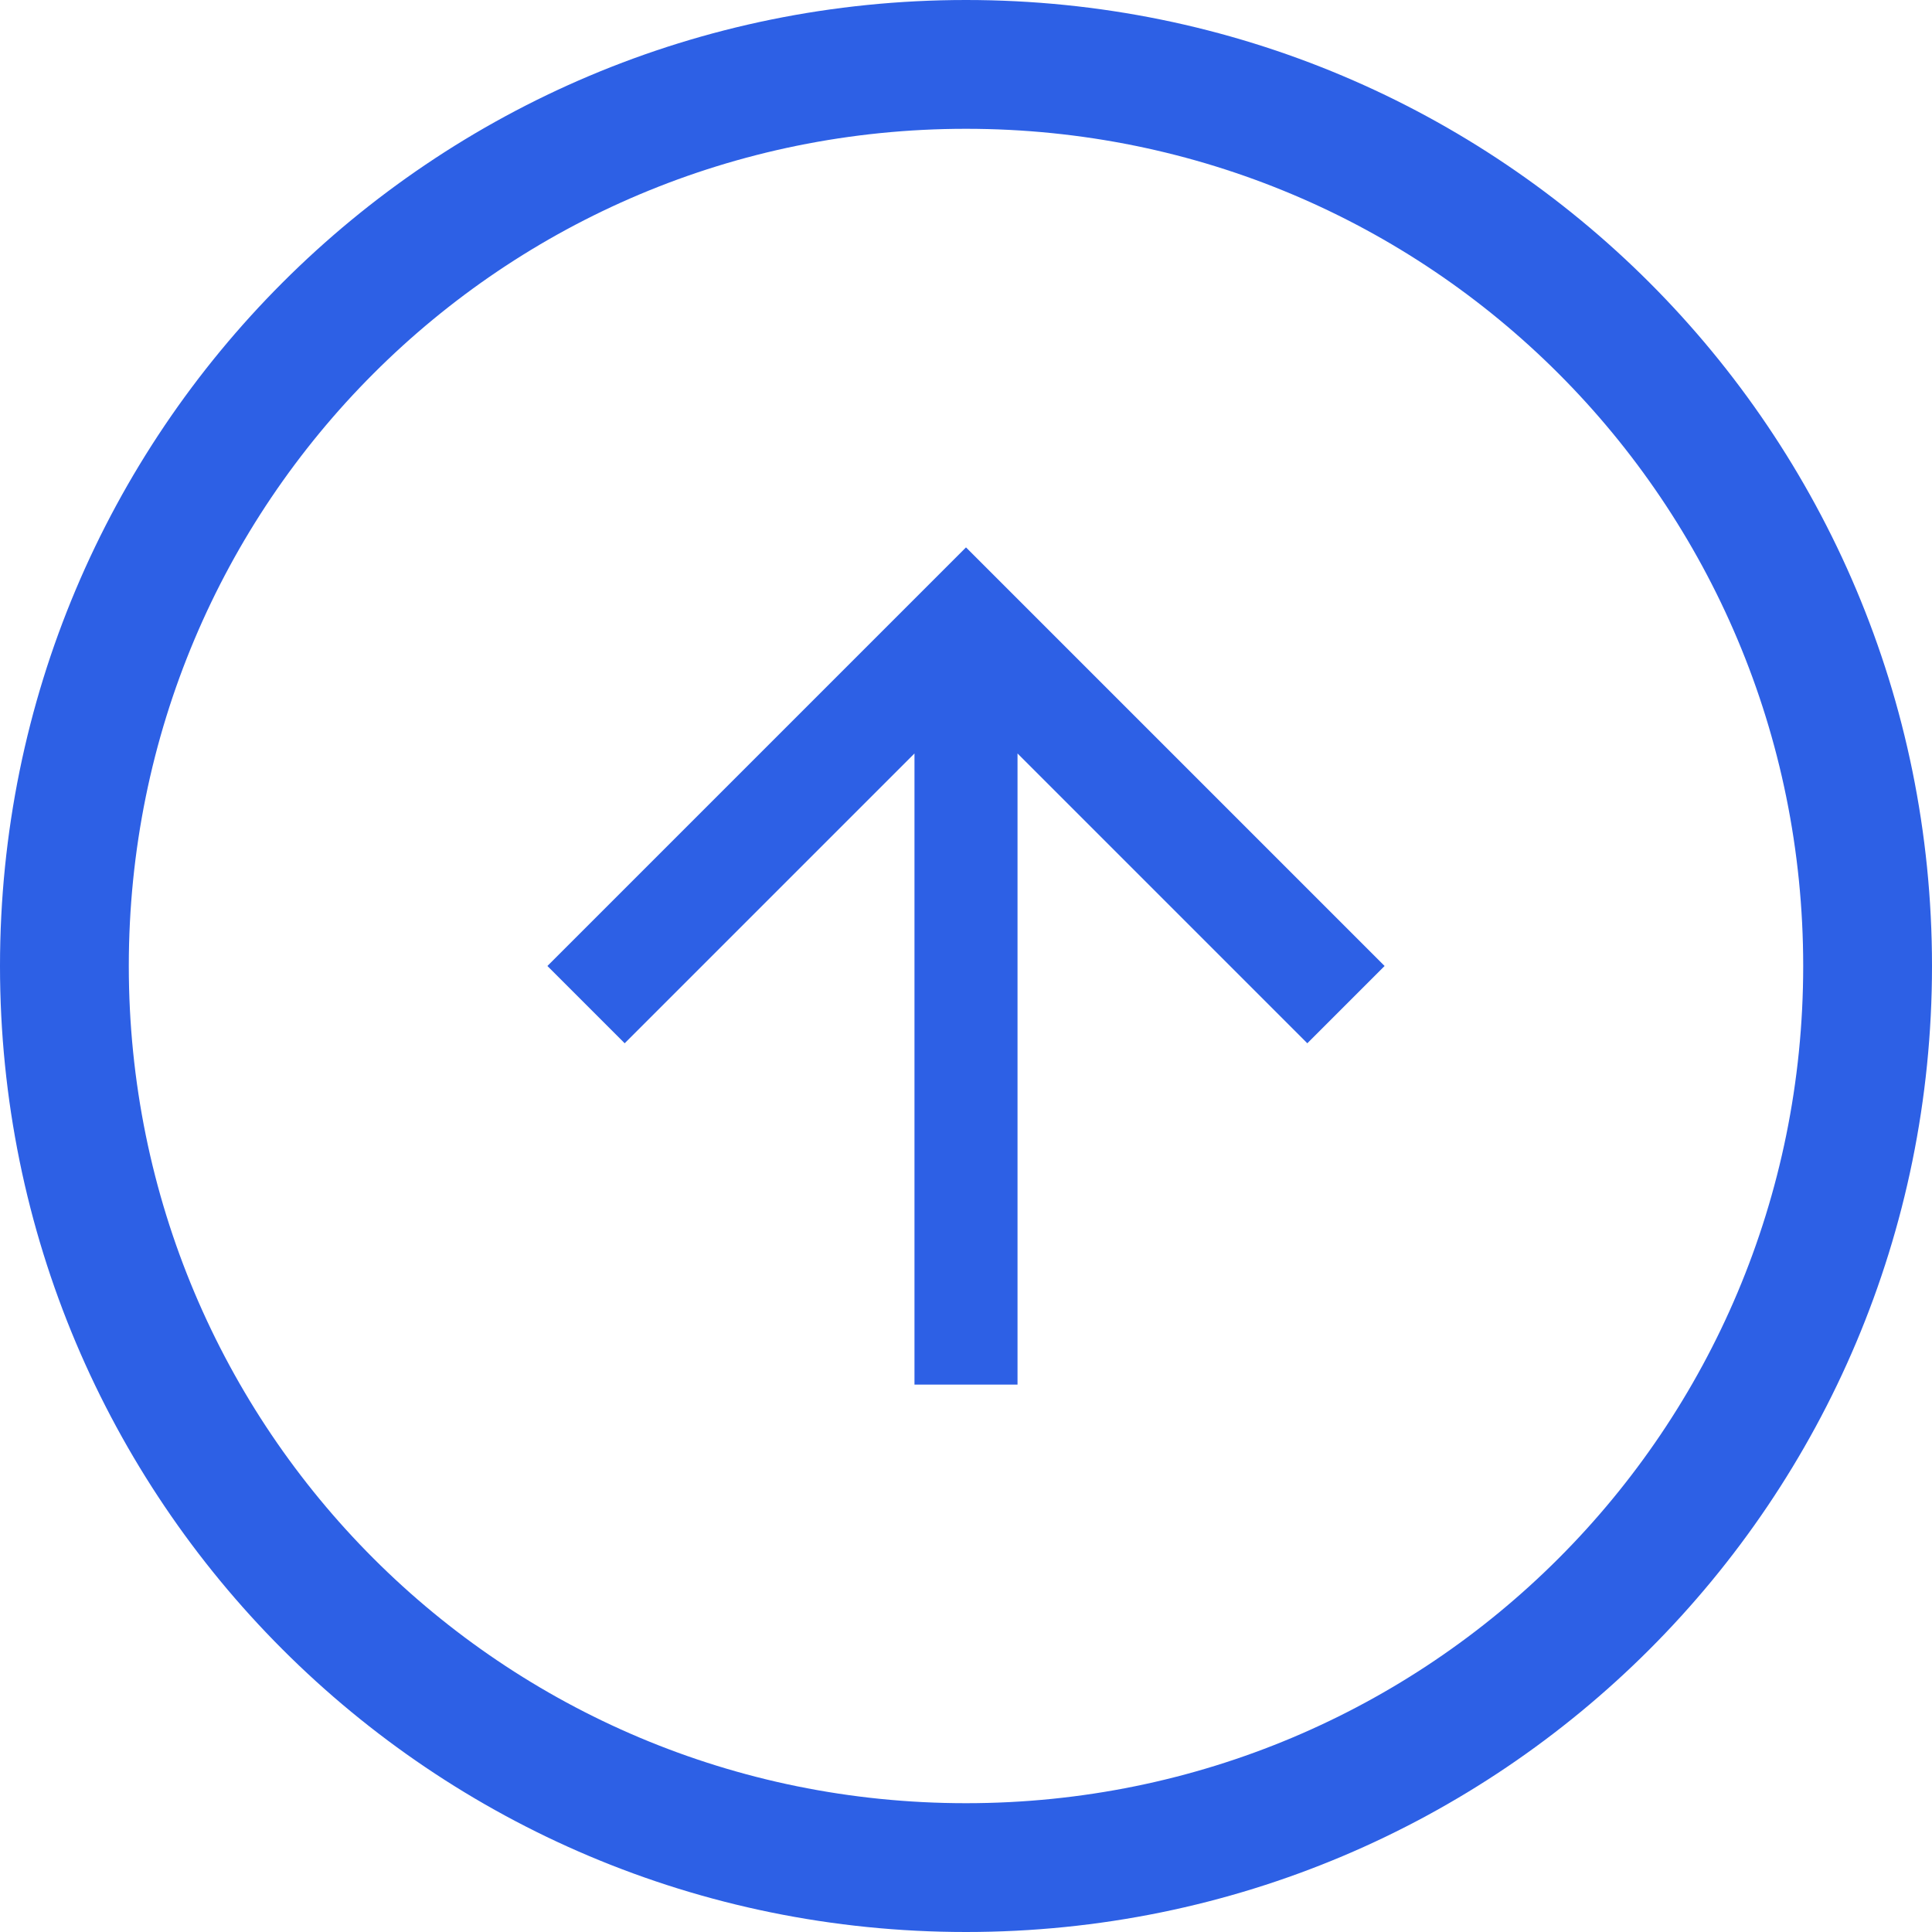
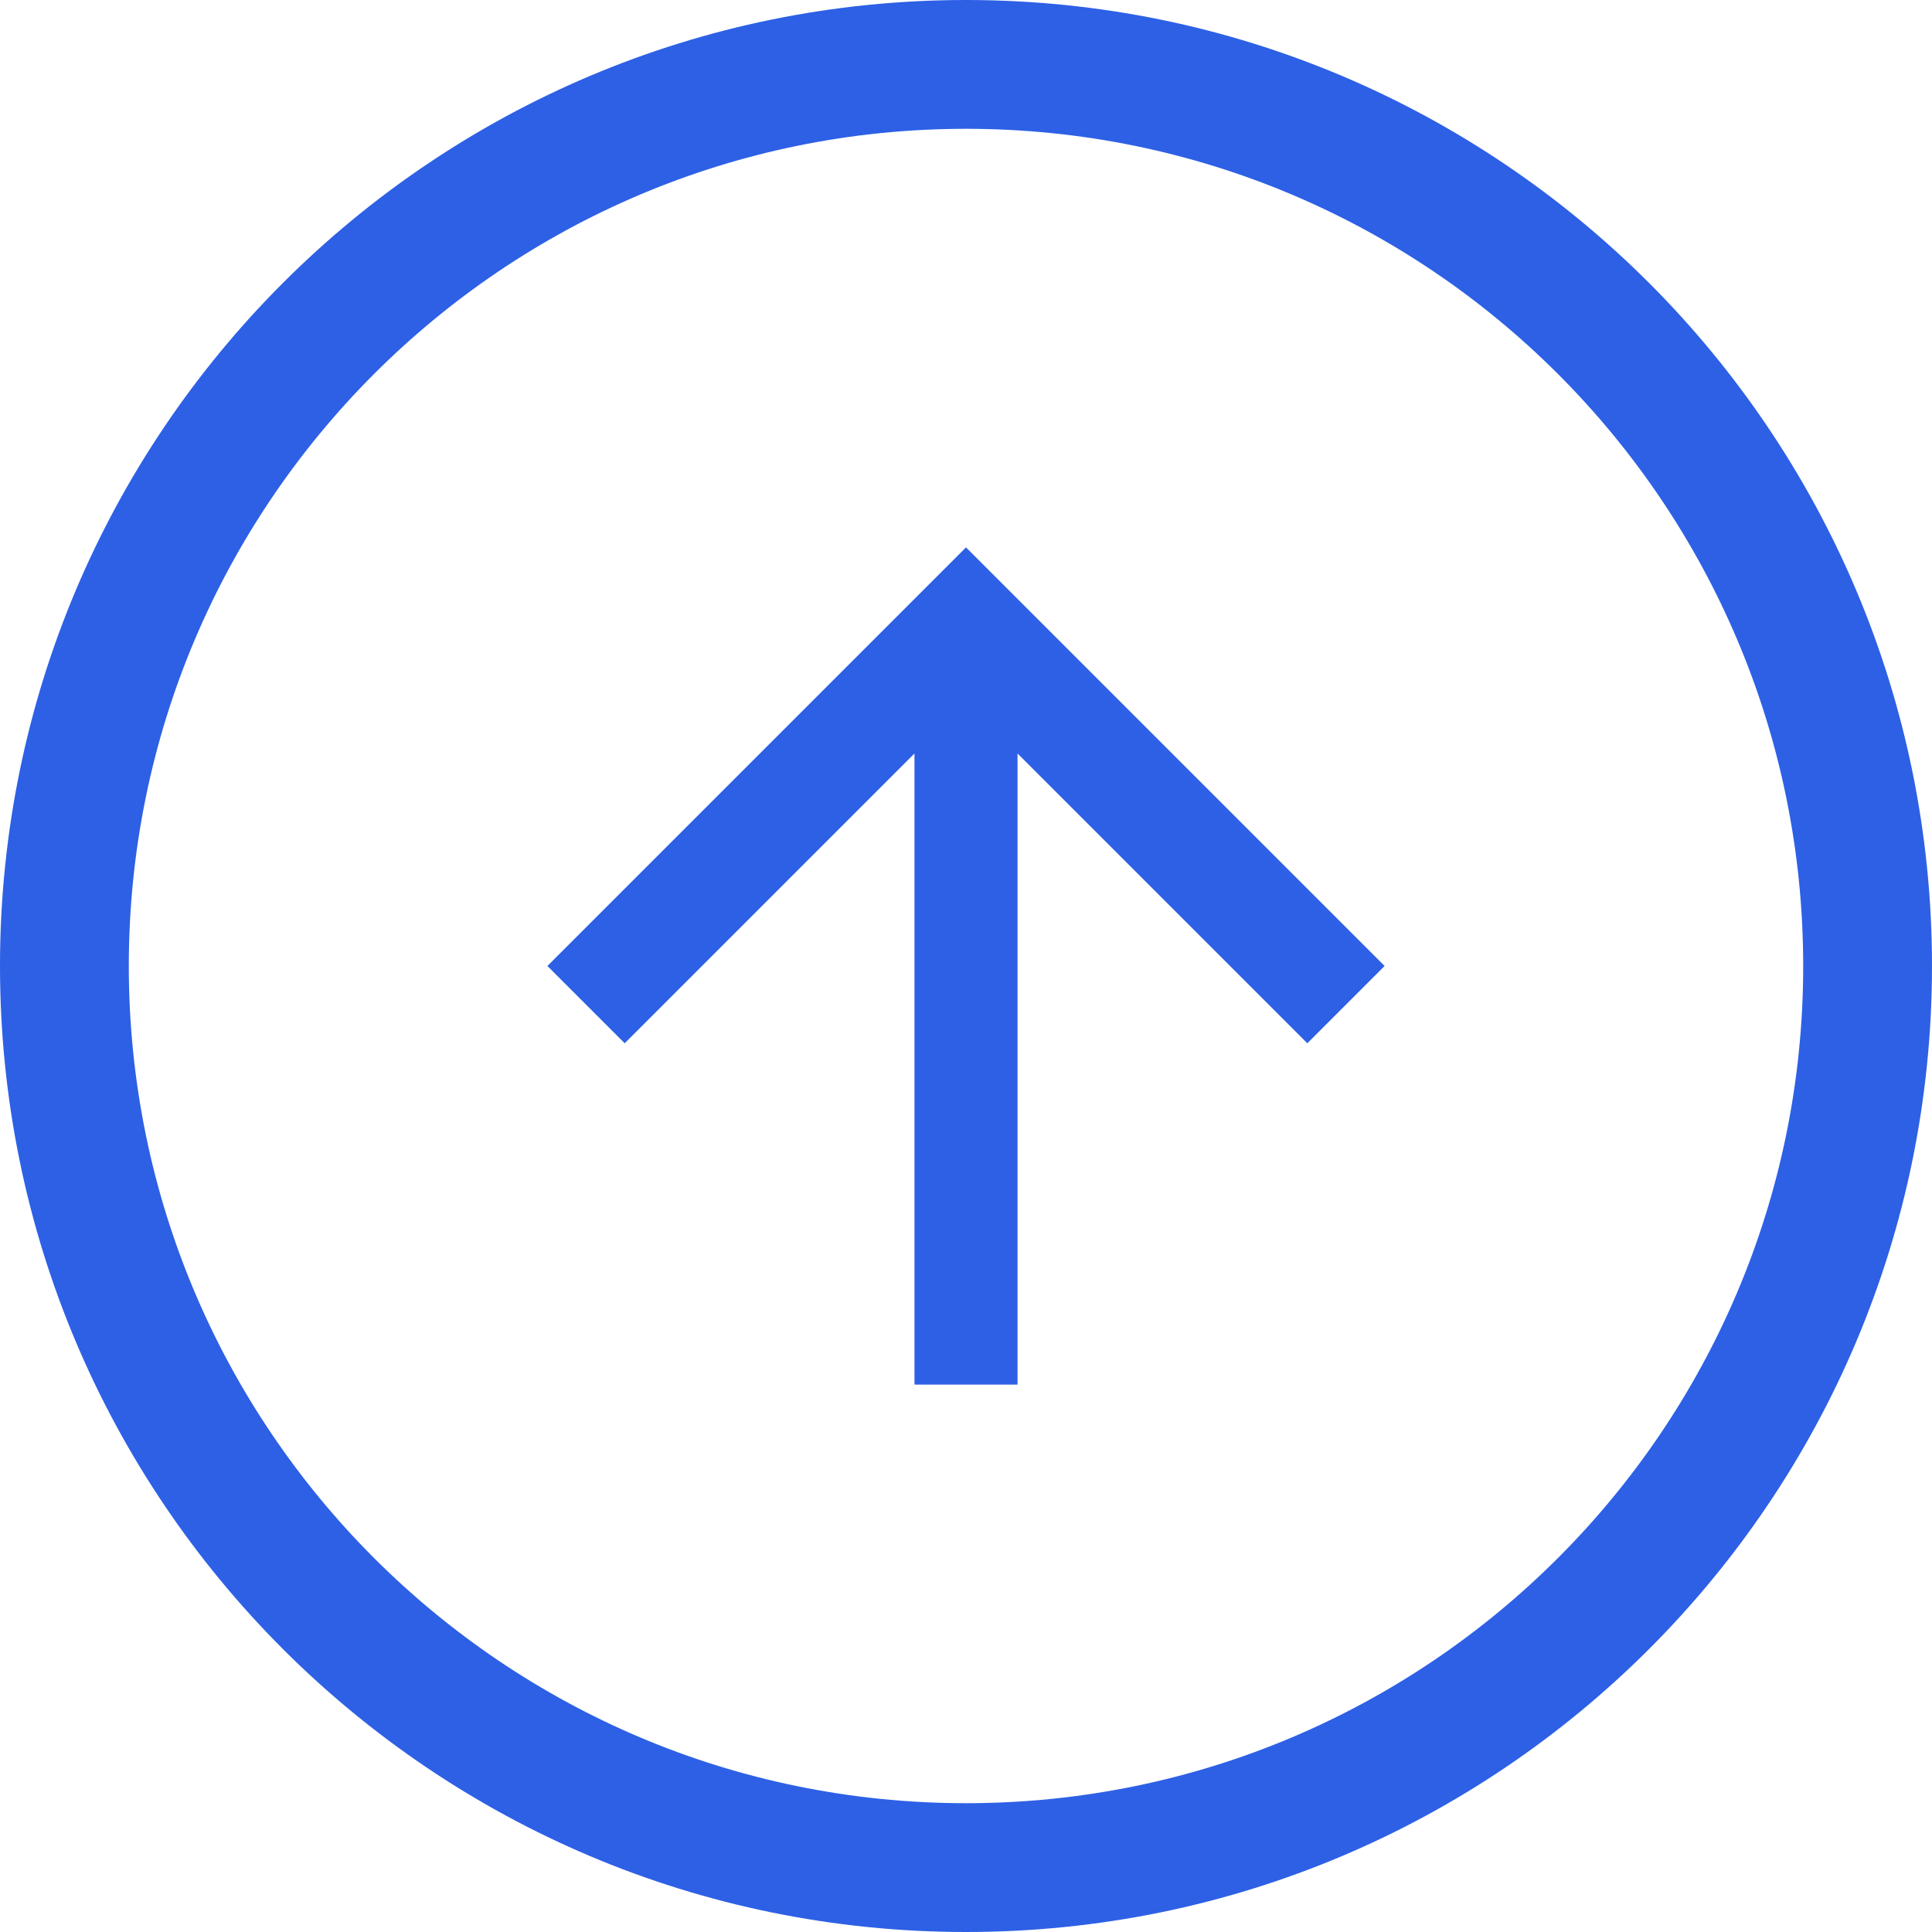
- <svg xmlns="http://www.w3.org/2000/svg" id="Layer_1" viewBox="0 0 30 30">
-   <style>.st0{fill:#2d60e5}</style>
-   <path class="st0" d="M15 2c7.2 0 13 5.8 13 13s-5.8 13-13 13S2 22.2 2 15 7.8 2 15 2m0-2C6.7 0 0 6.7 0 15s6.7 15 15 15 15-6.7 15-15S23.3 0 15 0z" />
-   <path class="st0" d="M21.5 15l-1.2 1.2-4.5-4.5v9.8h-1.6v-9.8l-4.5 4.5L8.5 15 15 8.5l6.5 6.5z" />
+ <svg xmlns="http://www.w3.org/2000/svg" id="Layer_1" data-name="Layer 1" viewBox="0 0 30 30">
+   <defs />
+   <path fill="#2d60e5" d="M15 2A13 13 0 1 1 2 15 13 13 0 0 1 15 2m0-2a15 15 0 1 0 15 15A15 15 0 0 0 15 0z" />
+   <path fill="#2d60e5" d="M21.5 15l-1.2 1.2-4.5-4.5v9.8h-1.6v-9.8l-4.5 4.5L8.5 15 15 8.5z" />
</svg>
